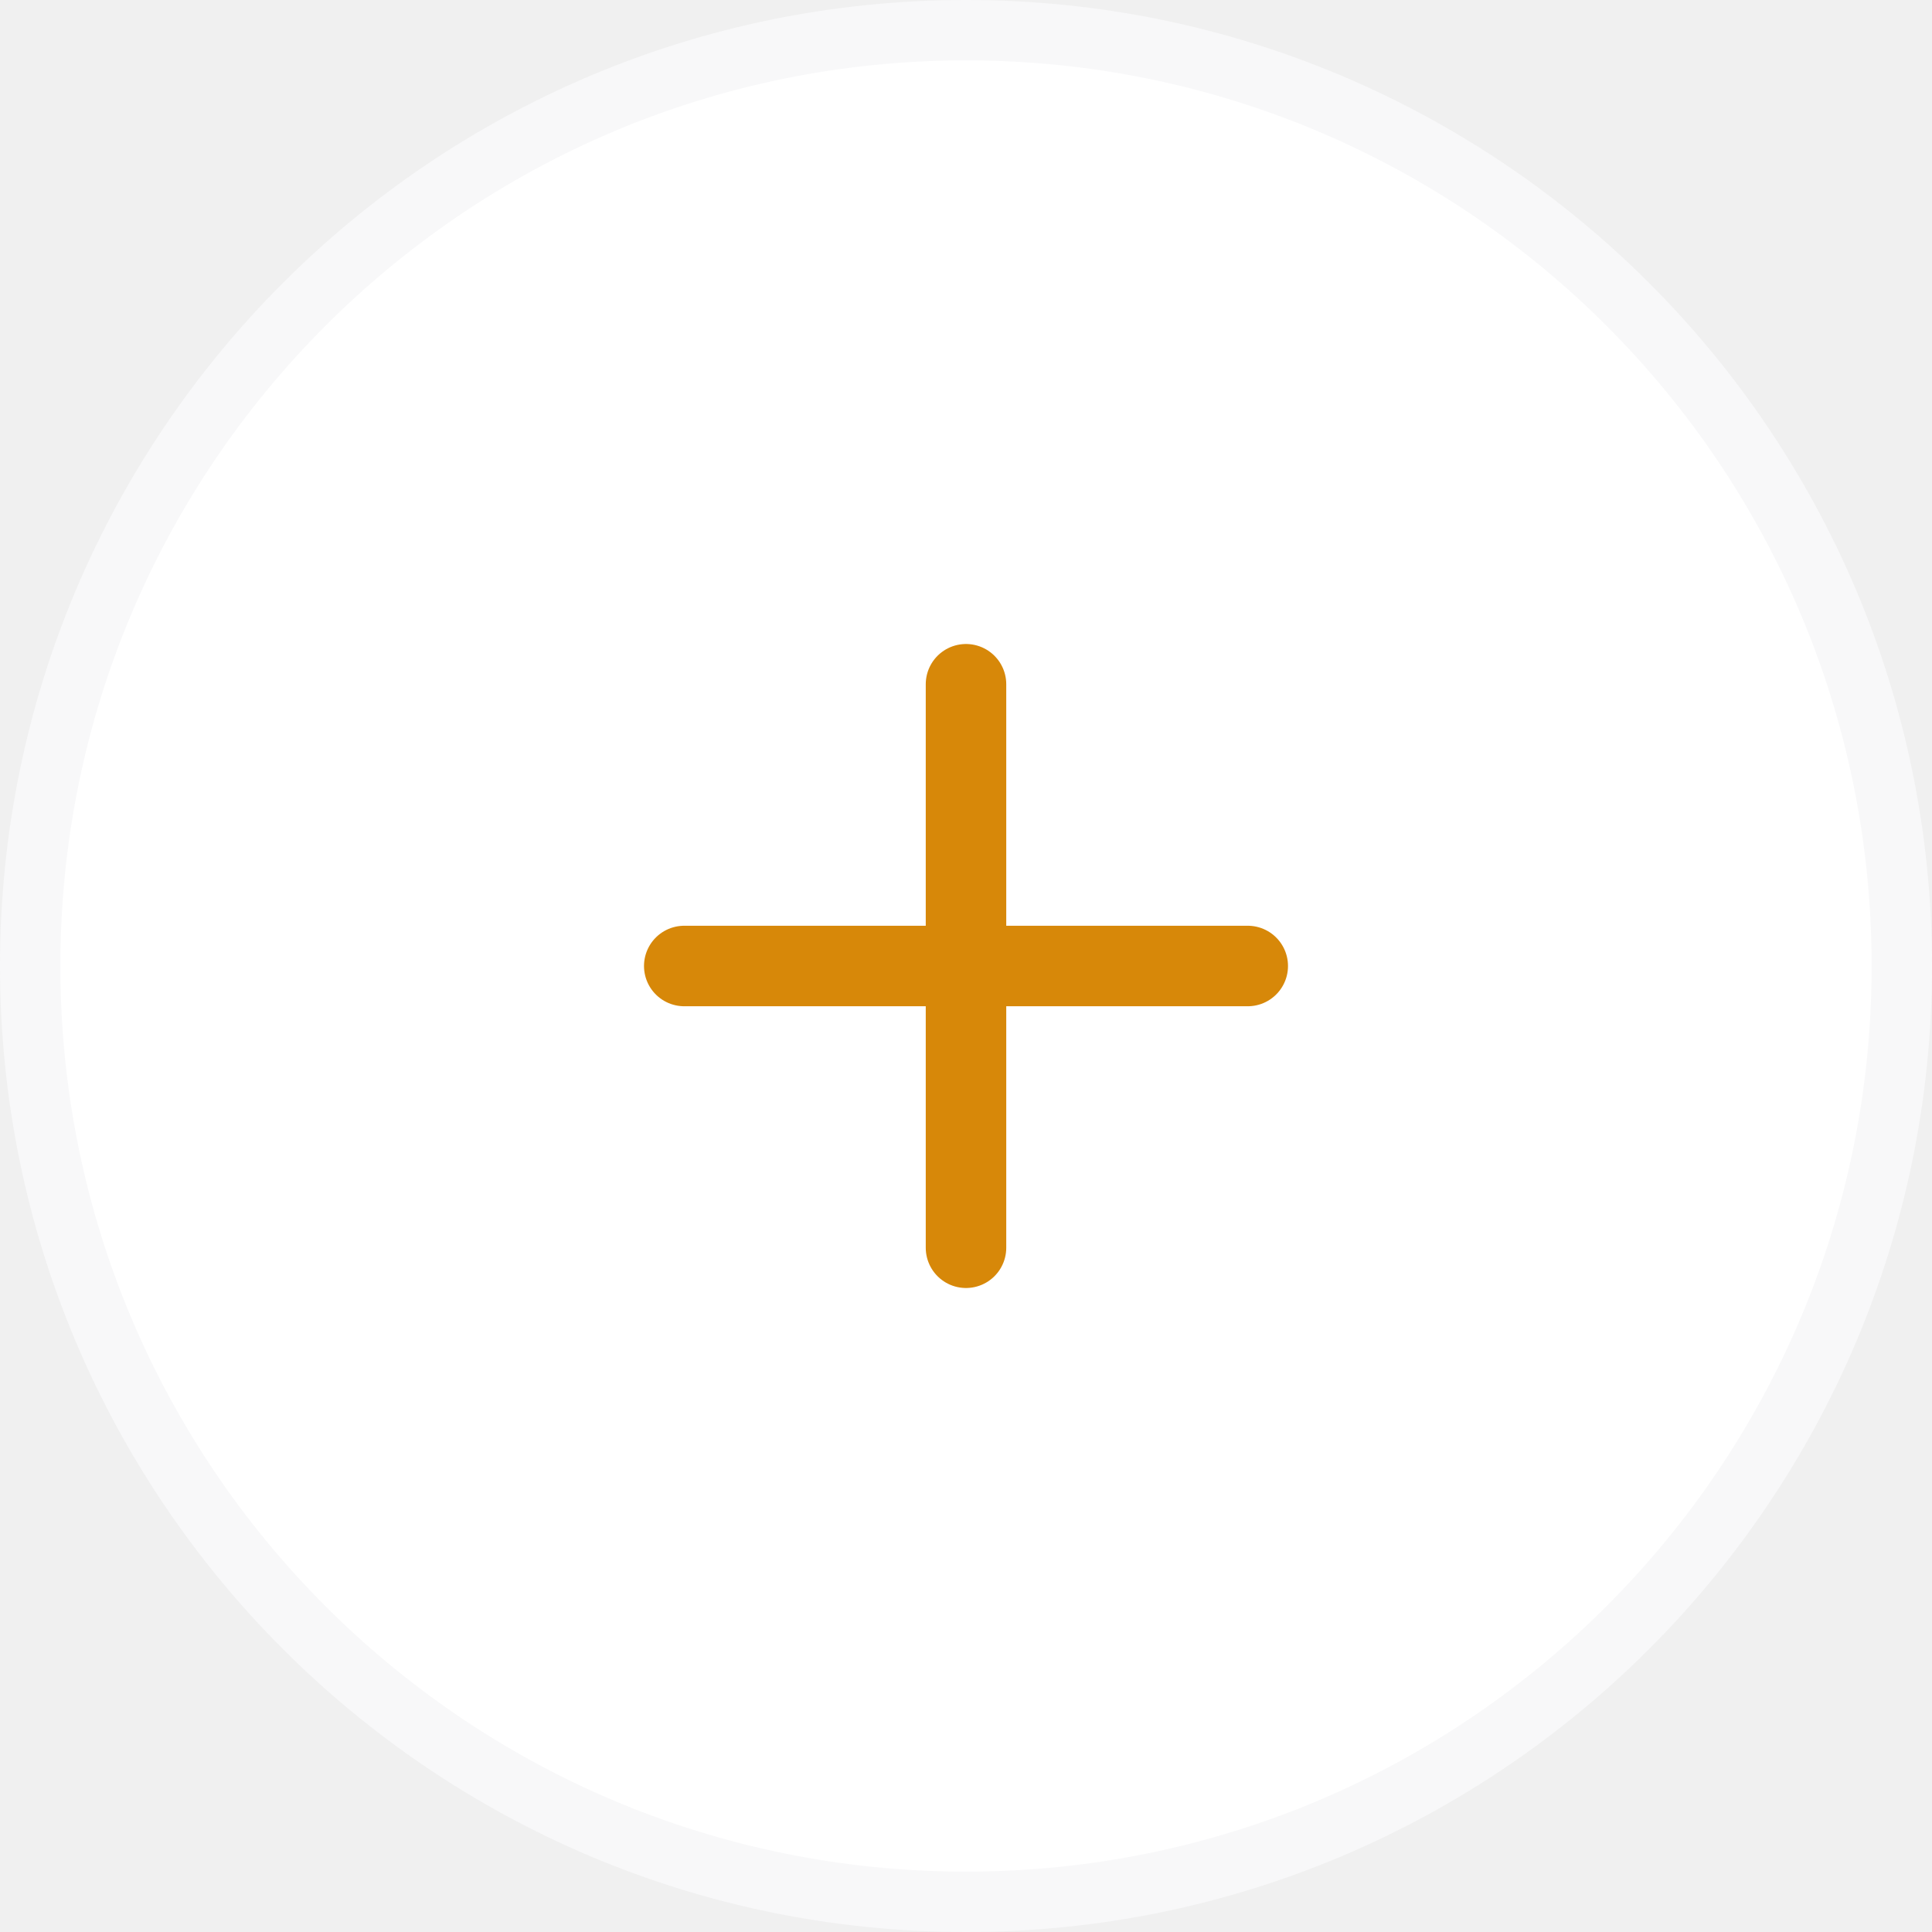
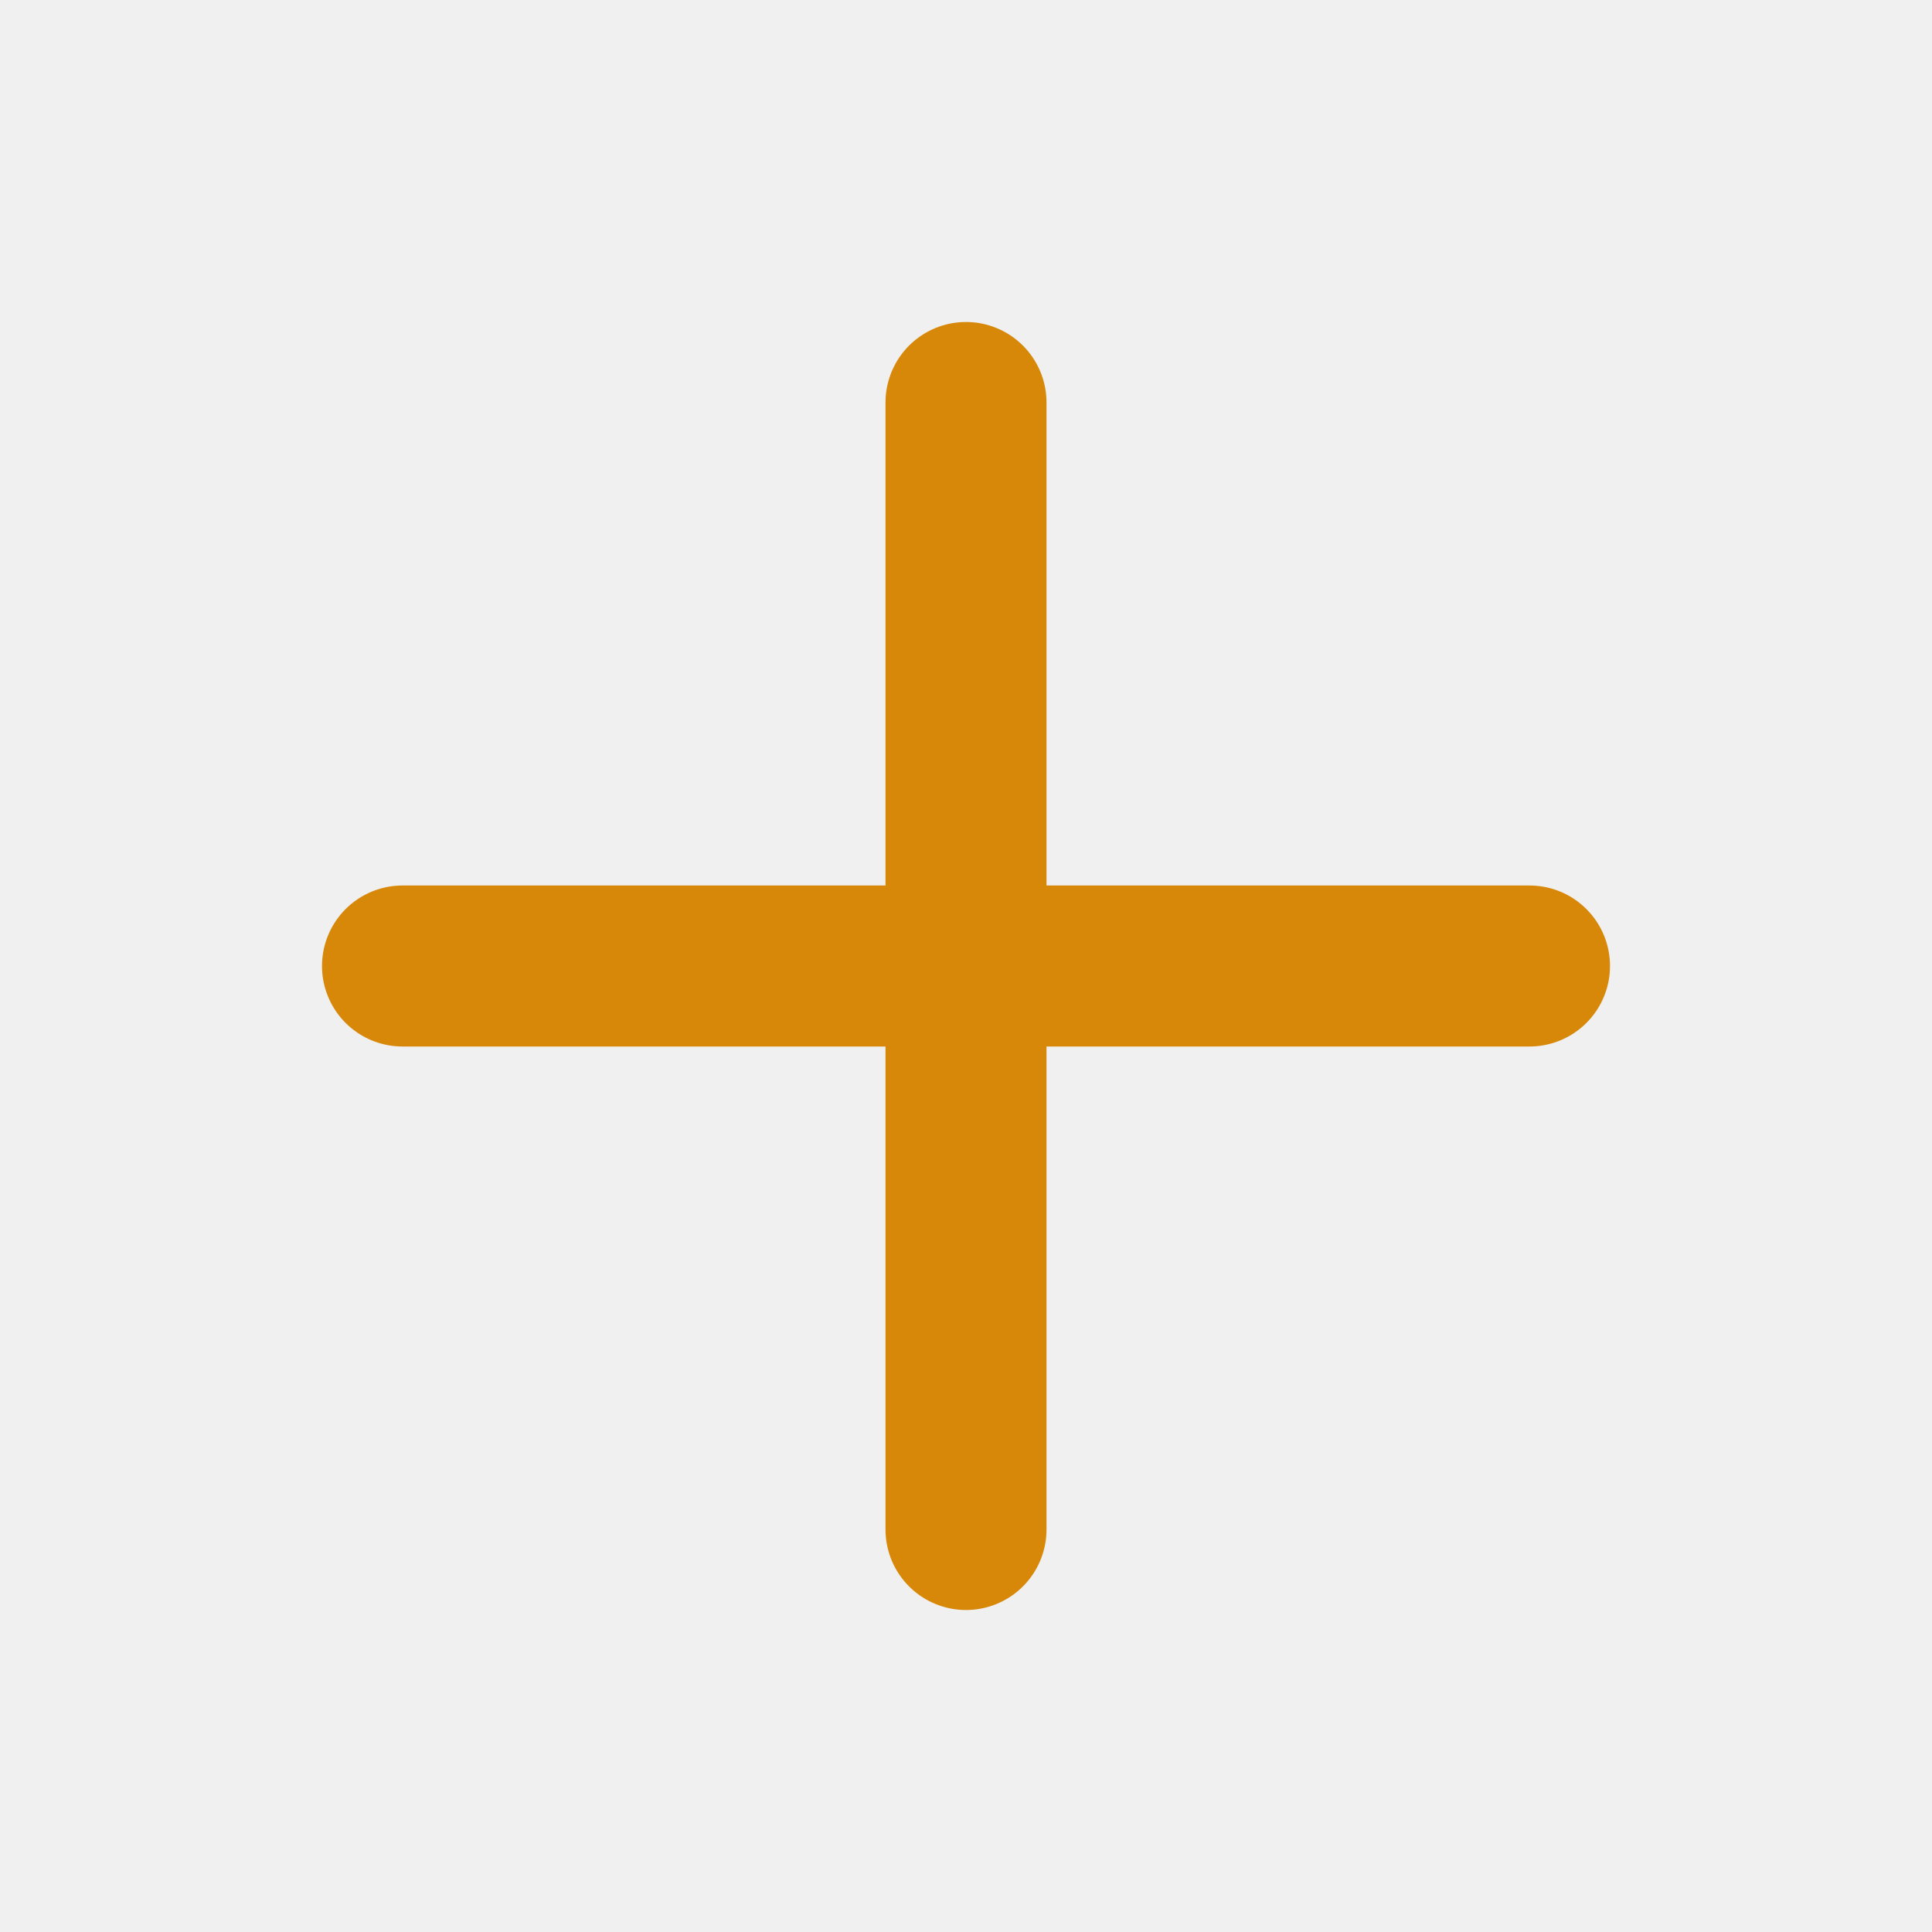
- <svg xmlns="http://www.w3.org/2000/svg" width="48" height="48" viewBox="0 0 48 48" fill="none">
-   <circle cx="24" cy="24" r="23.25" fill="white" stroke="#F8F8F9" stroke-width="1.5" />
-   <path d="M24 17V31" stroke="#D78809" stroke-width="2" stroke-linecap="round" stroke-linejoin="round" />
-   <path d="M17 24H31" stroke="#D78809" stroke-width="2" stroke-linecap="round" stroke-linejoin="round" />
+ <svg xmlns="http://www.w3.org/2000/svg" width="24" height="24" viewBox="0 0 24 24" fill="none">
+   <g id="plus">
+     <path id="Vector" d="M12 5V19" stroke="#D78809" stroke-width="2" stroke-linecap="round" stroke-linejoin="round" />
+     <path id="Vector_2" d="M5 12H19" stroke="#D78809" stroke-width="2" stroke-linecap="round" stroke-linejoin="round" />
+   </g>
</svg>
